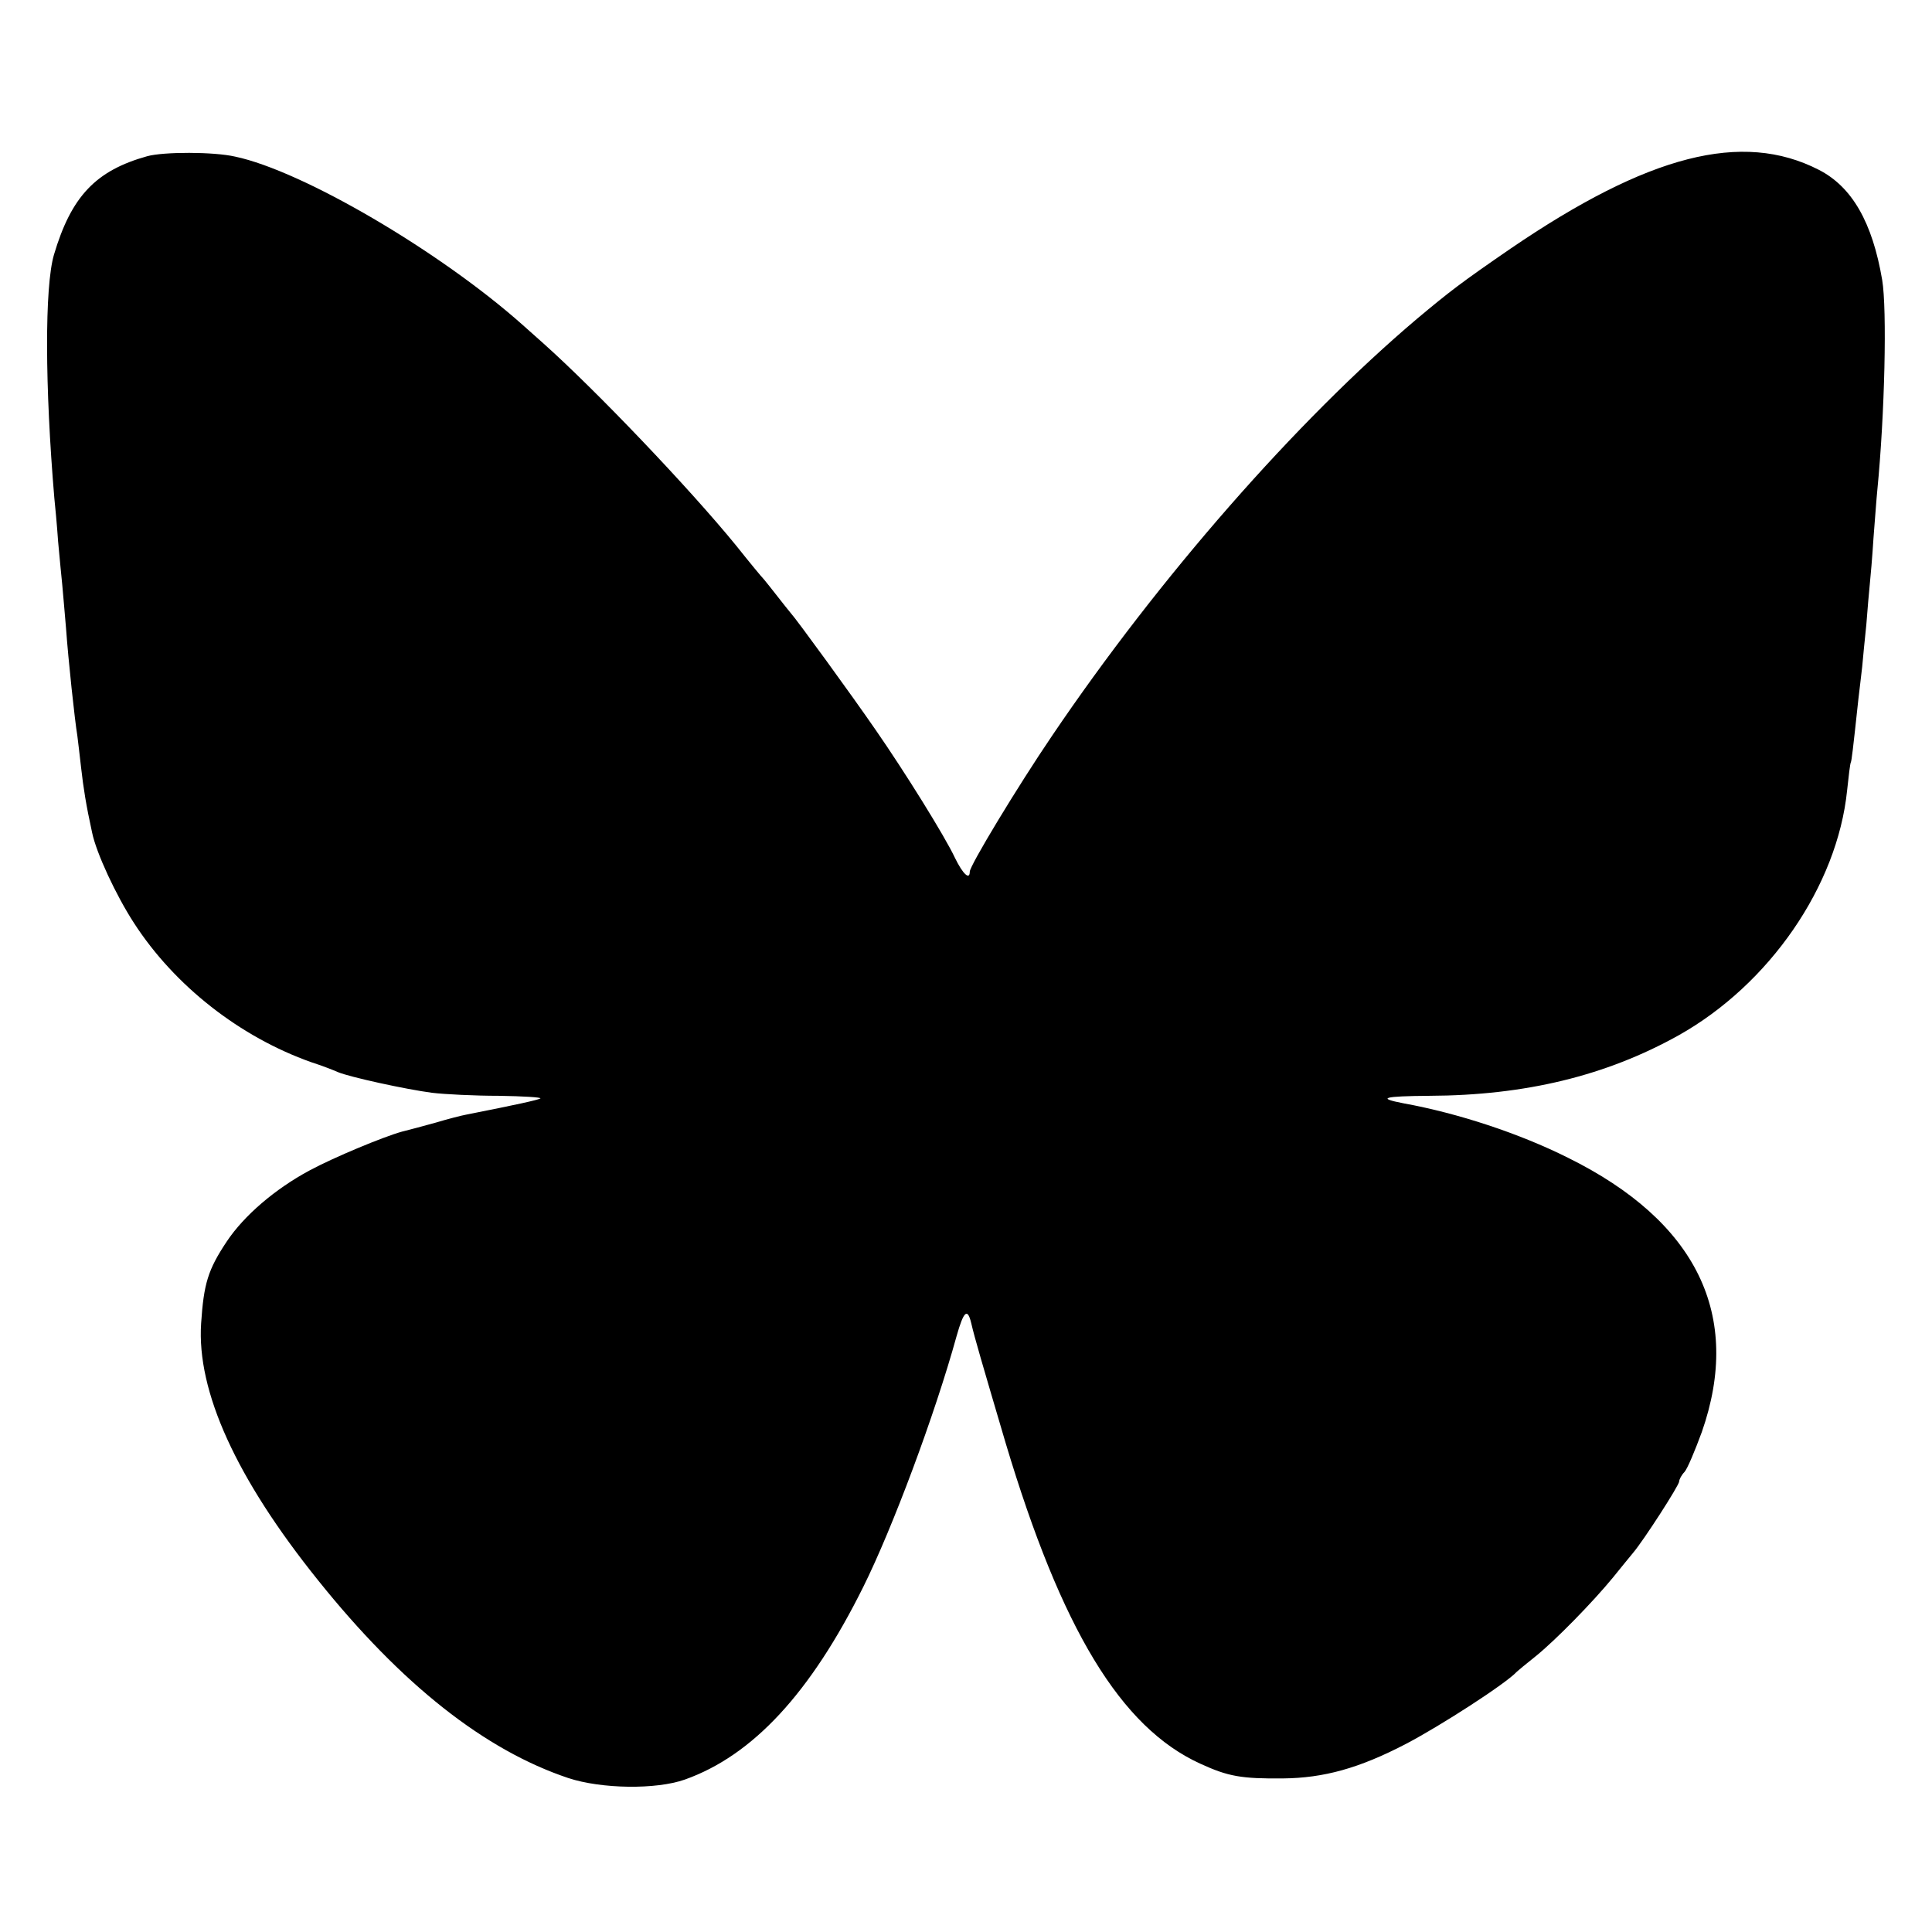
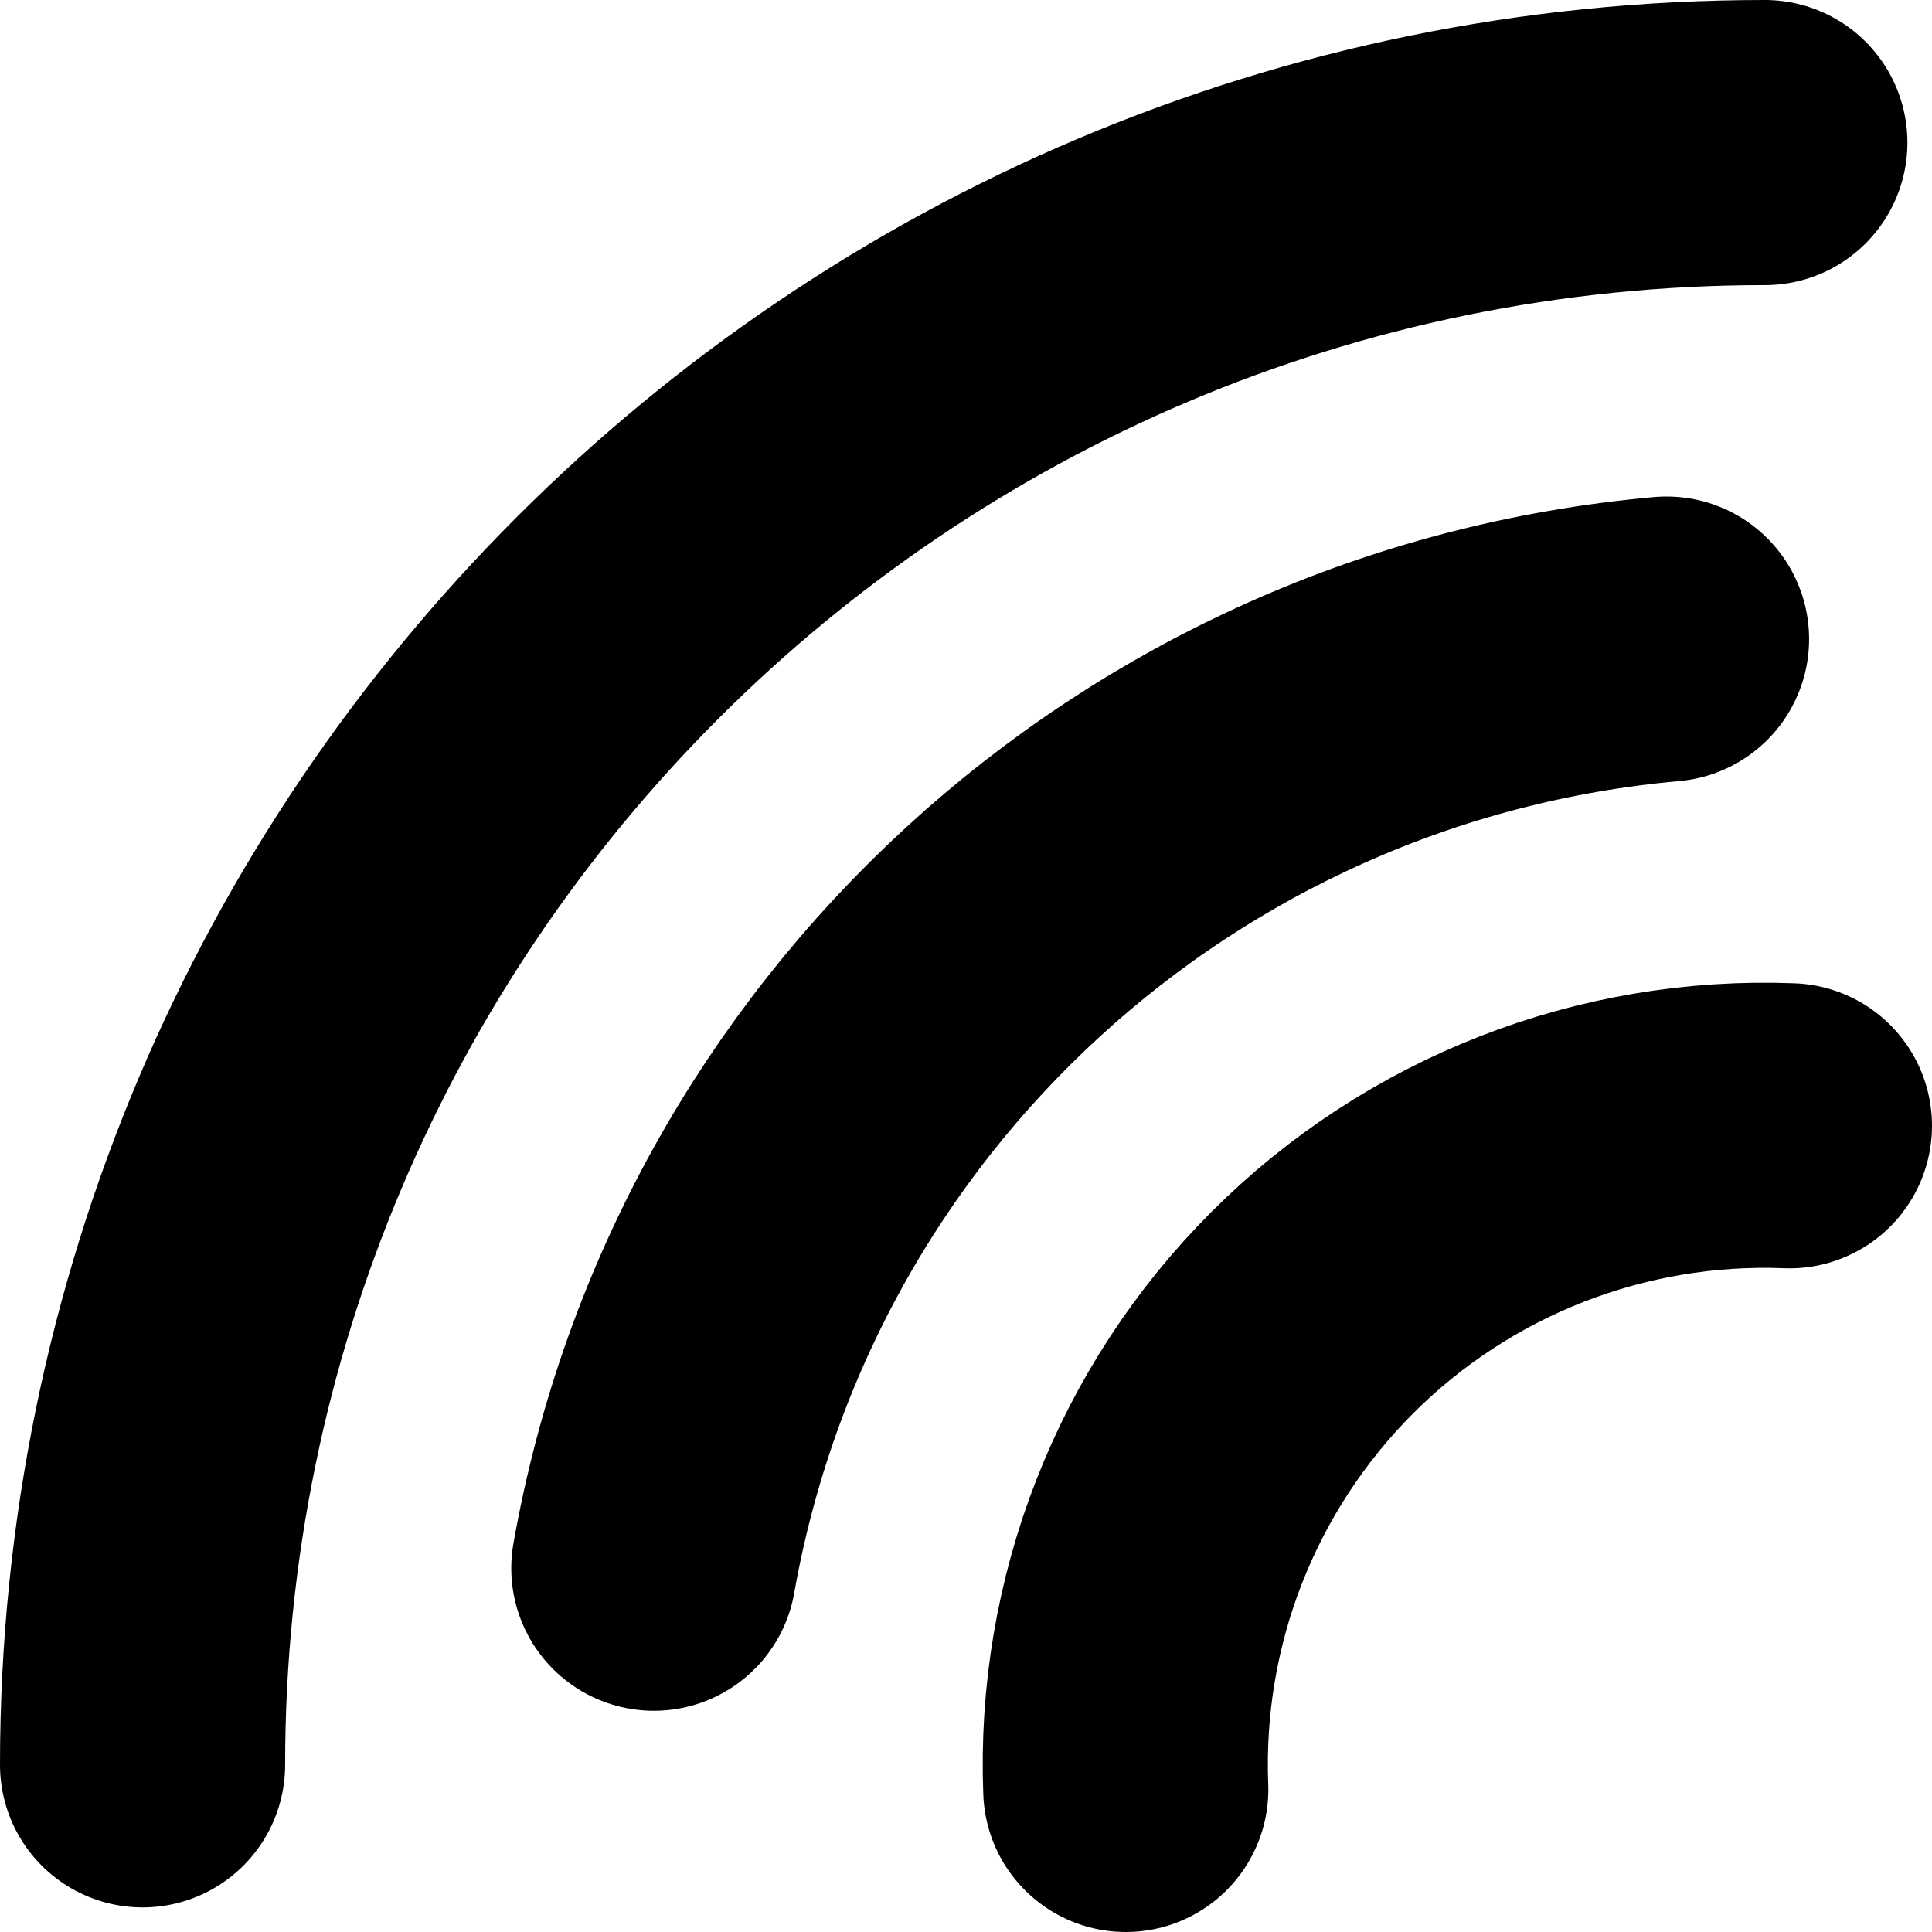
- <svg xmlns="http://www.w3.org/2000/svg" version="1.0" width="512pt" height="512pt" viewBox="0 0 512 512" preserveAspectRatio="xMidYMid meet">
-   <g transform="translate(0,512) scale(0.1,-0.1)" fill="#000000" stroke="none">
-     <path d="M390 4706 c-136 -38 -201 -106 -247 -261 -25 -85 -24 -350 1 -645 2 -19 7 -71 10 -115 4 -44 9 -96 11 -115 2 -19 6 -71 10 -115 6 -84 23 -243 30 -285 2 -14 6 -52 10 -85 6 -53 13 -98 29 -171 11 -54 63 -166 111 -240 108 -167 281 -302 470 -369 28 -9 59 -21 70 -26 30 -13 181 -46 250 -55 33 -4 113 -8 177 -8 64 -1 114 -4 110 -7 -6 -4 -65 -17 -197 -43 -11 -2 -47 -11 -80 -21 -33 -9 -73 -20 -90 -24 -50 -14 -180 -68 -245 -103 -91 -49 -173 -119 -219 -188 -50 -75 -61 -112 -68 -217 -12 -180 93 -411 310 -681 222 -277 442 -450 663 -524 88 -29 233 -31 309 -4 180 64 333 229 473 511 77 155 189 454 247 664 19 67 29 76 39 34 9 -39 27 -100 91 -317 148 -494 305 -754 516 -850 74 -34 109 -40 219 -39 108 1 202 27 325 91 92 48 267 161 295 192 3 3 25 21 50 41 52 42 151 143 205 209 20 25 44 54 53 65 28 33 122 179 122 189 0 5 6 17 14 25 8 9 28 57 46 106 108 309 -13 558 -355 727 -130 65 -292 118 -435 144 -73 14 -54 19 68 20 254 1 468 53 660 160 241 135 421 396 447 649 4 38 8 72 10 75 2 5 5 28 20 168 3 23 7 61 10 85 2 23 7 74 11 112 3 39 7 86 9 105 2 19 7 76 10 125 4 50 8 106 10 125 20 204 26 480 13 558 -26 153 -80 247 -168 292 -203 104 -452 40 -817 -209 -131 -90 -162 -114 -248 -186 -319 -270 -683 -685 -967 -1105 -91 -134 -218 -344 -218 -360 0 -23 -18 -7 -39 36 -27 58 -135 231 -210 339 -64 93 -211 295 -226 311 -5 6 -21 26 -35 44 -14 18 -30 38 -35 44 -6 6 -39 46 -74 90 -124 152 -370 410 -511 536 -19 17 -44 39 -55 49 -218 194 -582 408 -762 446 -57 13 -189 13 -233 1z" />
+ <svg xmlns="http://www.w3.org/2000/svg" viewBox="59 59 393 393">
+   <g transform="translate(-12,-12)" fill="none" stroke="#000000" stroke-linecap="round" stroke-width="58">
+     <path d="M 300 435 A 130 130 0 0 1 435 300" />
+     <path d="M 204 390 A 230 230 0 0 1 410 201" />
+     <path d="M 100 430 A 330 330 0 0 1 430 100" />
  </g>
</svg>
